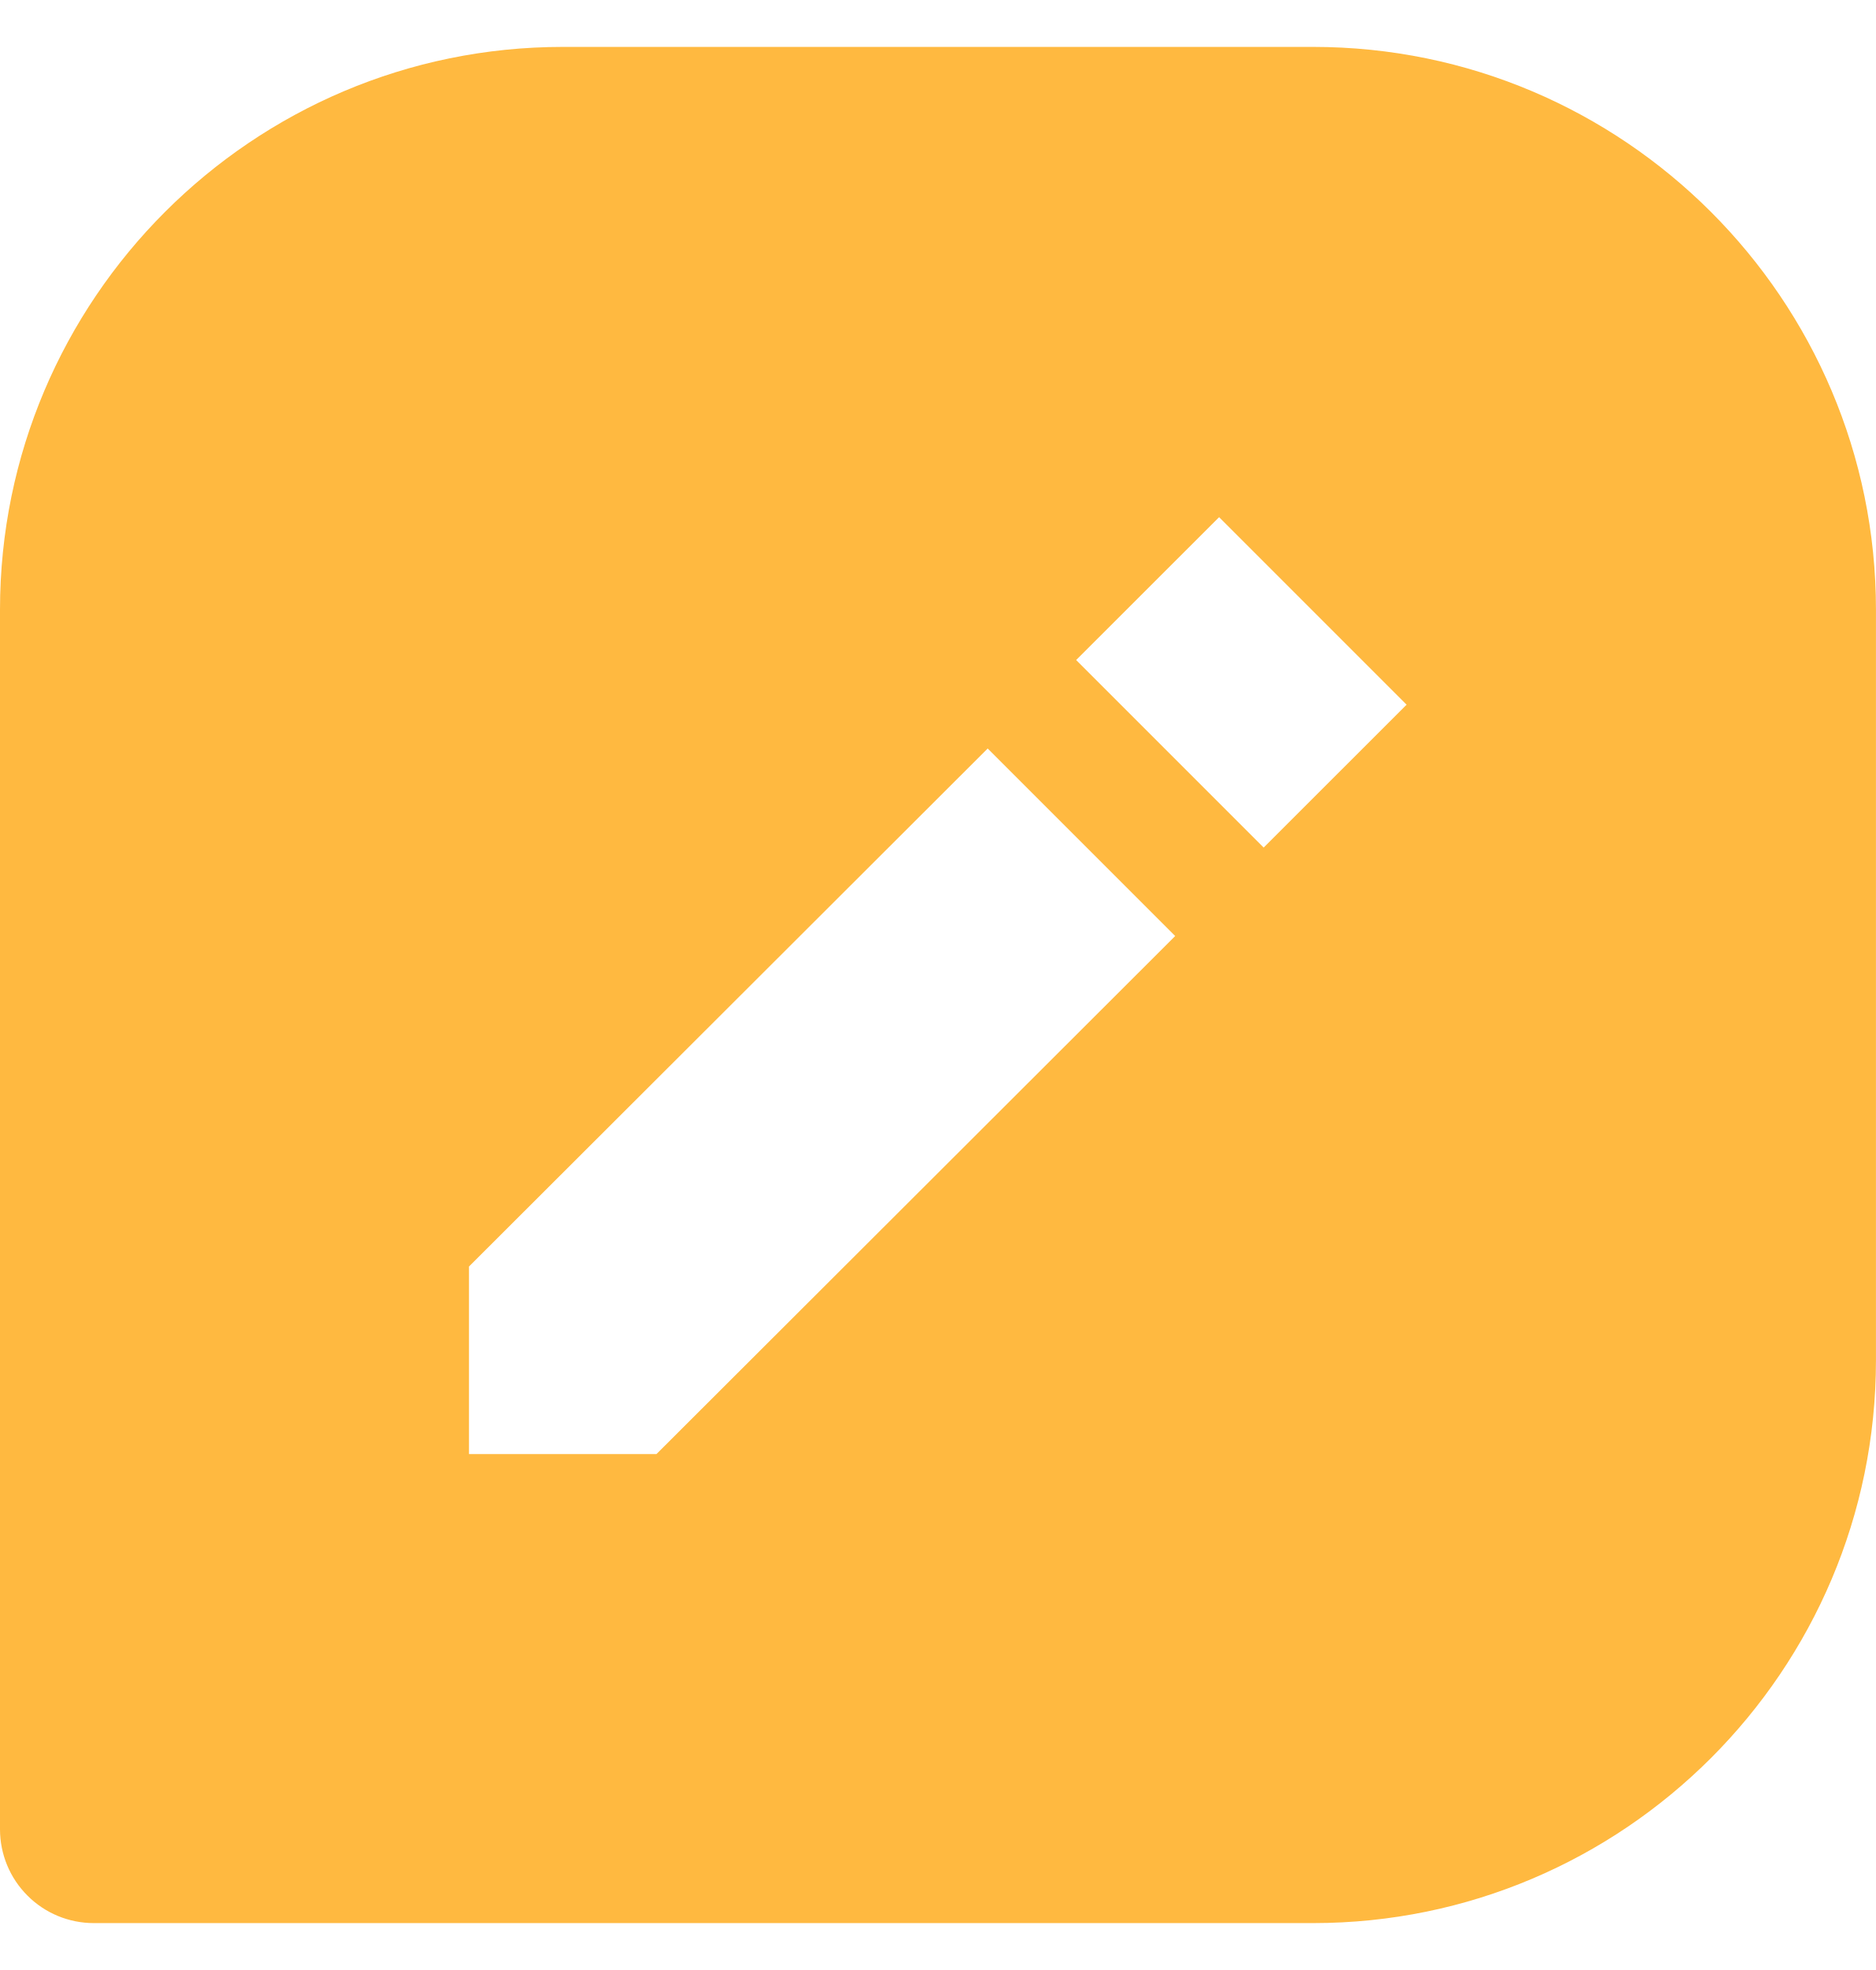
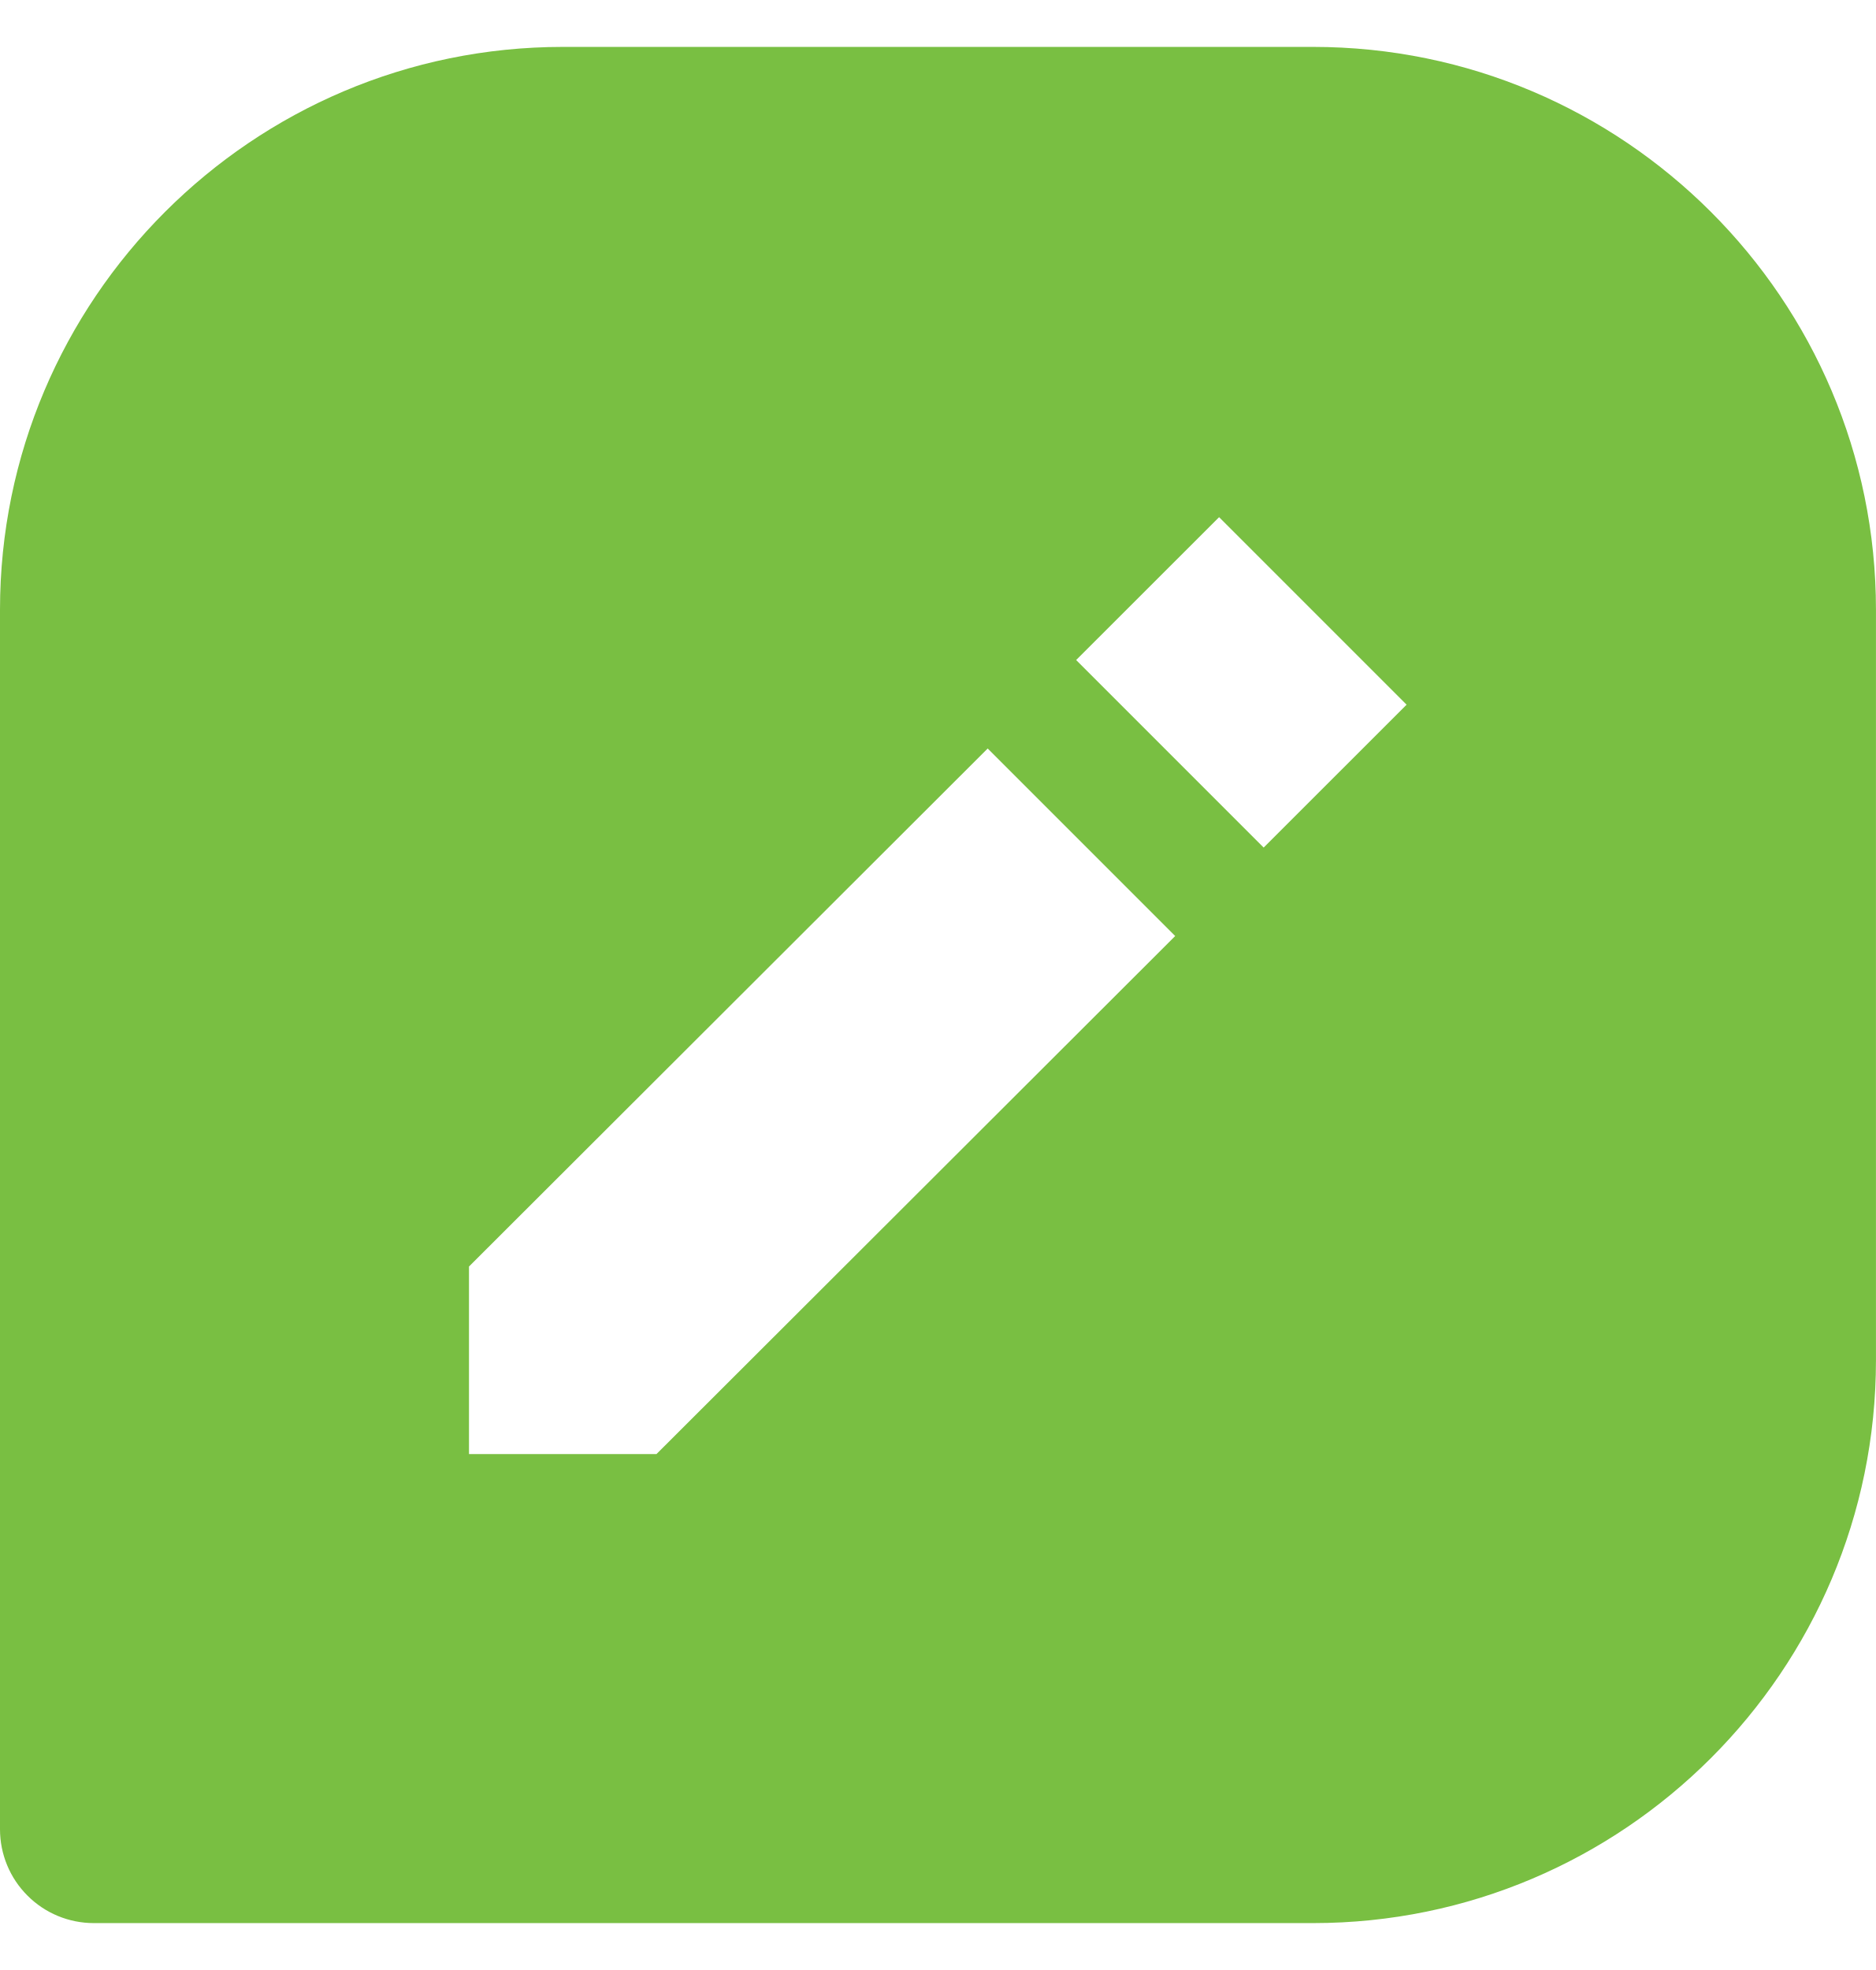
<svg xmlns="http://www.w3.org/2000/svg" width="20" height="21" viewBox="0 0 20 21" fill="none">
-   <path d="M14 0.5H6C2.691 0.5 0 3.191 0 6.5V19.5C0 19.765 0.105 20.02 0.293 20.207C0.48 20.395 0.735 20.5 1 20.5H14C17.309 20.5 20 17.809 20 14.5V6.5C20 3.191 17.309 0.5 14 0.5ZM6.999 15.5H5V13.501L10.53 7.979L12.529 9.978L6.999 15.5ZM13.472 9.035L11.473 7.036L12.997 5.513L14.996 7.512L13.472 9.035Z" fill="#FFB940" />
+   <path d="M14 0.5H6C2.691 0.5 0 3.191 0 6.5V19.5C0 19.765 0.105 20.02 0.293 20.207C0.48 20.395 0.735 20.5 1 20.5H14C17.309 20.5 20 17.809 20 14.5V6.5C20 3.191 17.309 0.5 14 0.5ZM6.999 15.5H5V13.501L10.53 7.979L12.529 9.978L6.999 15.5ZM13.472 9.035L11.473 7.036L12.997 5.513L14.996 7.512L13.472 9.035Z" fill="#79BF42" />
</svg>
